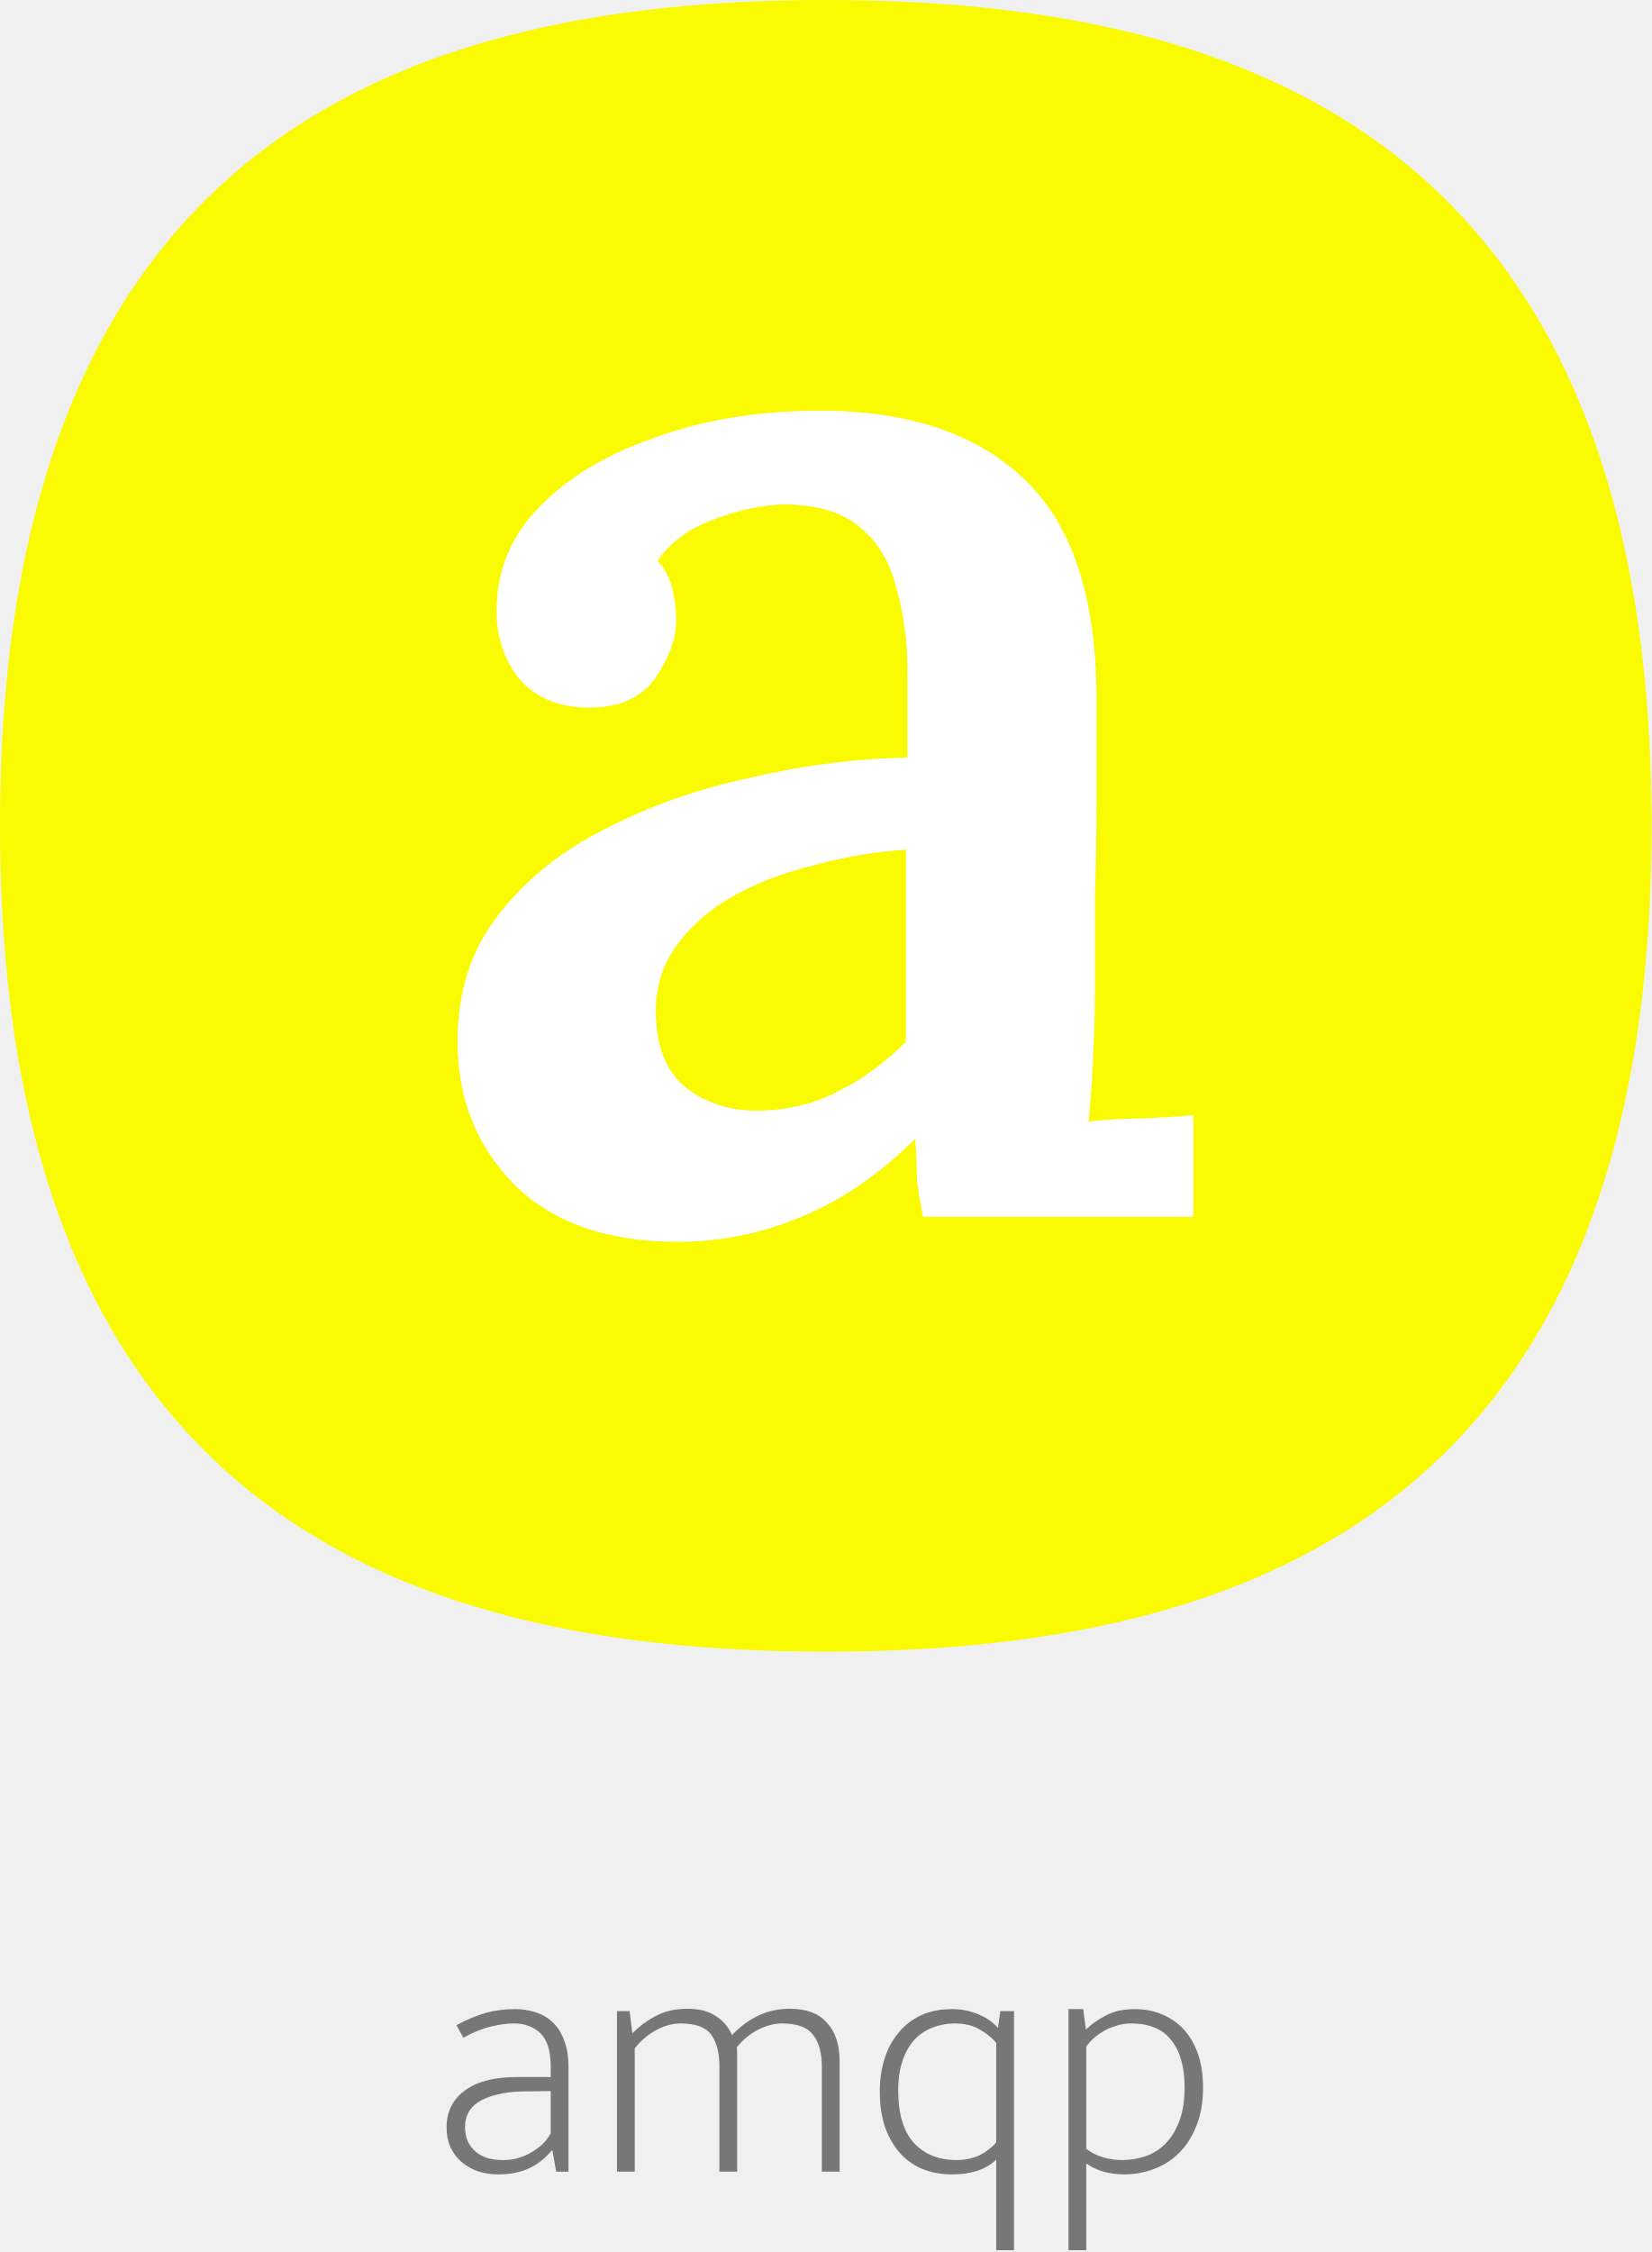
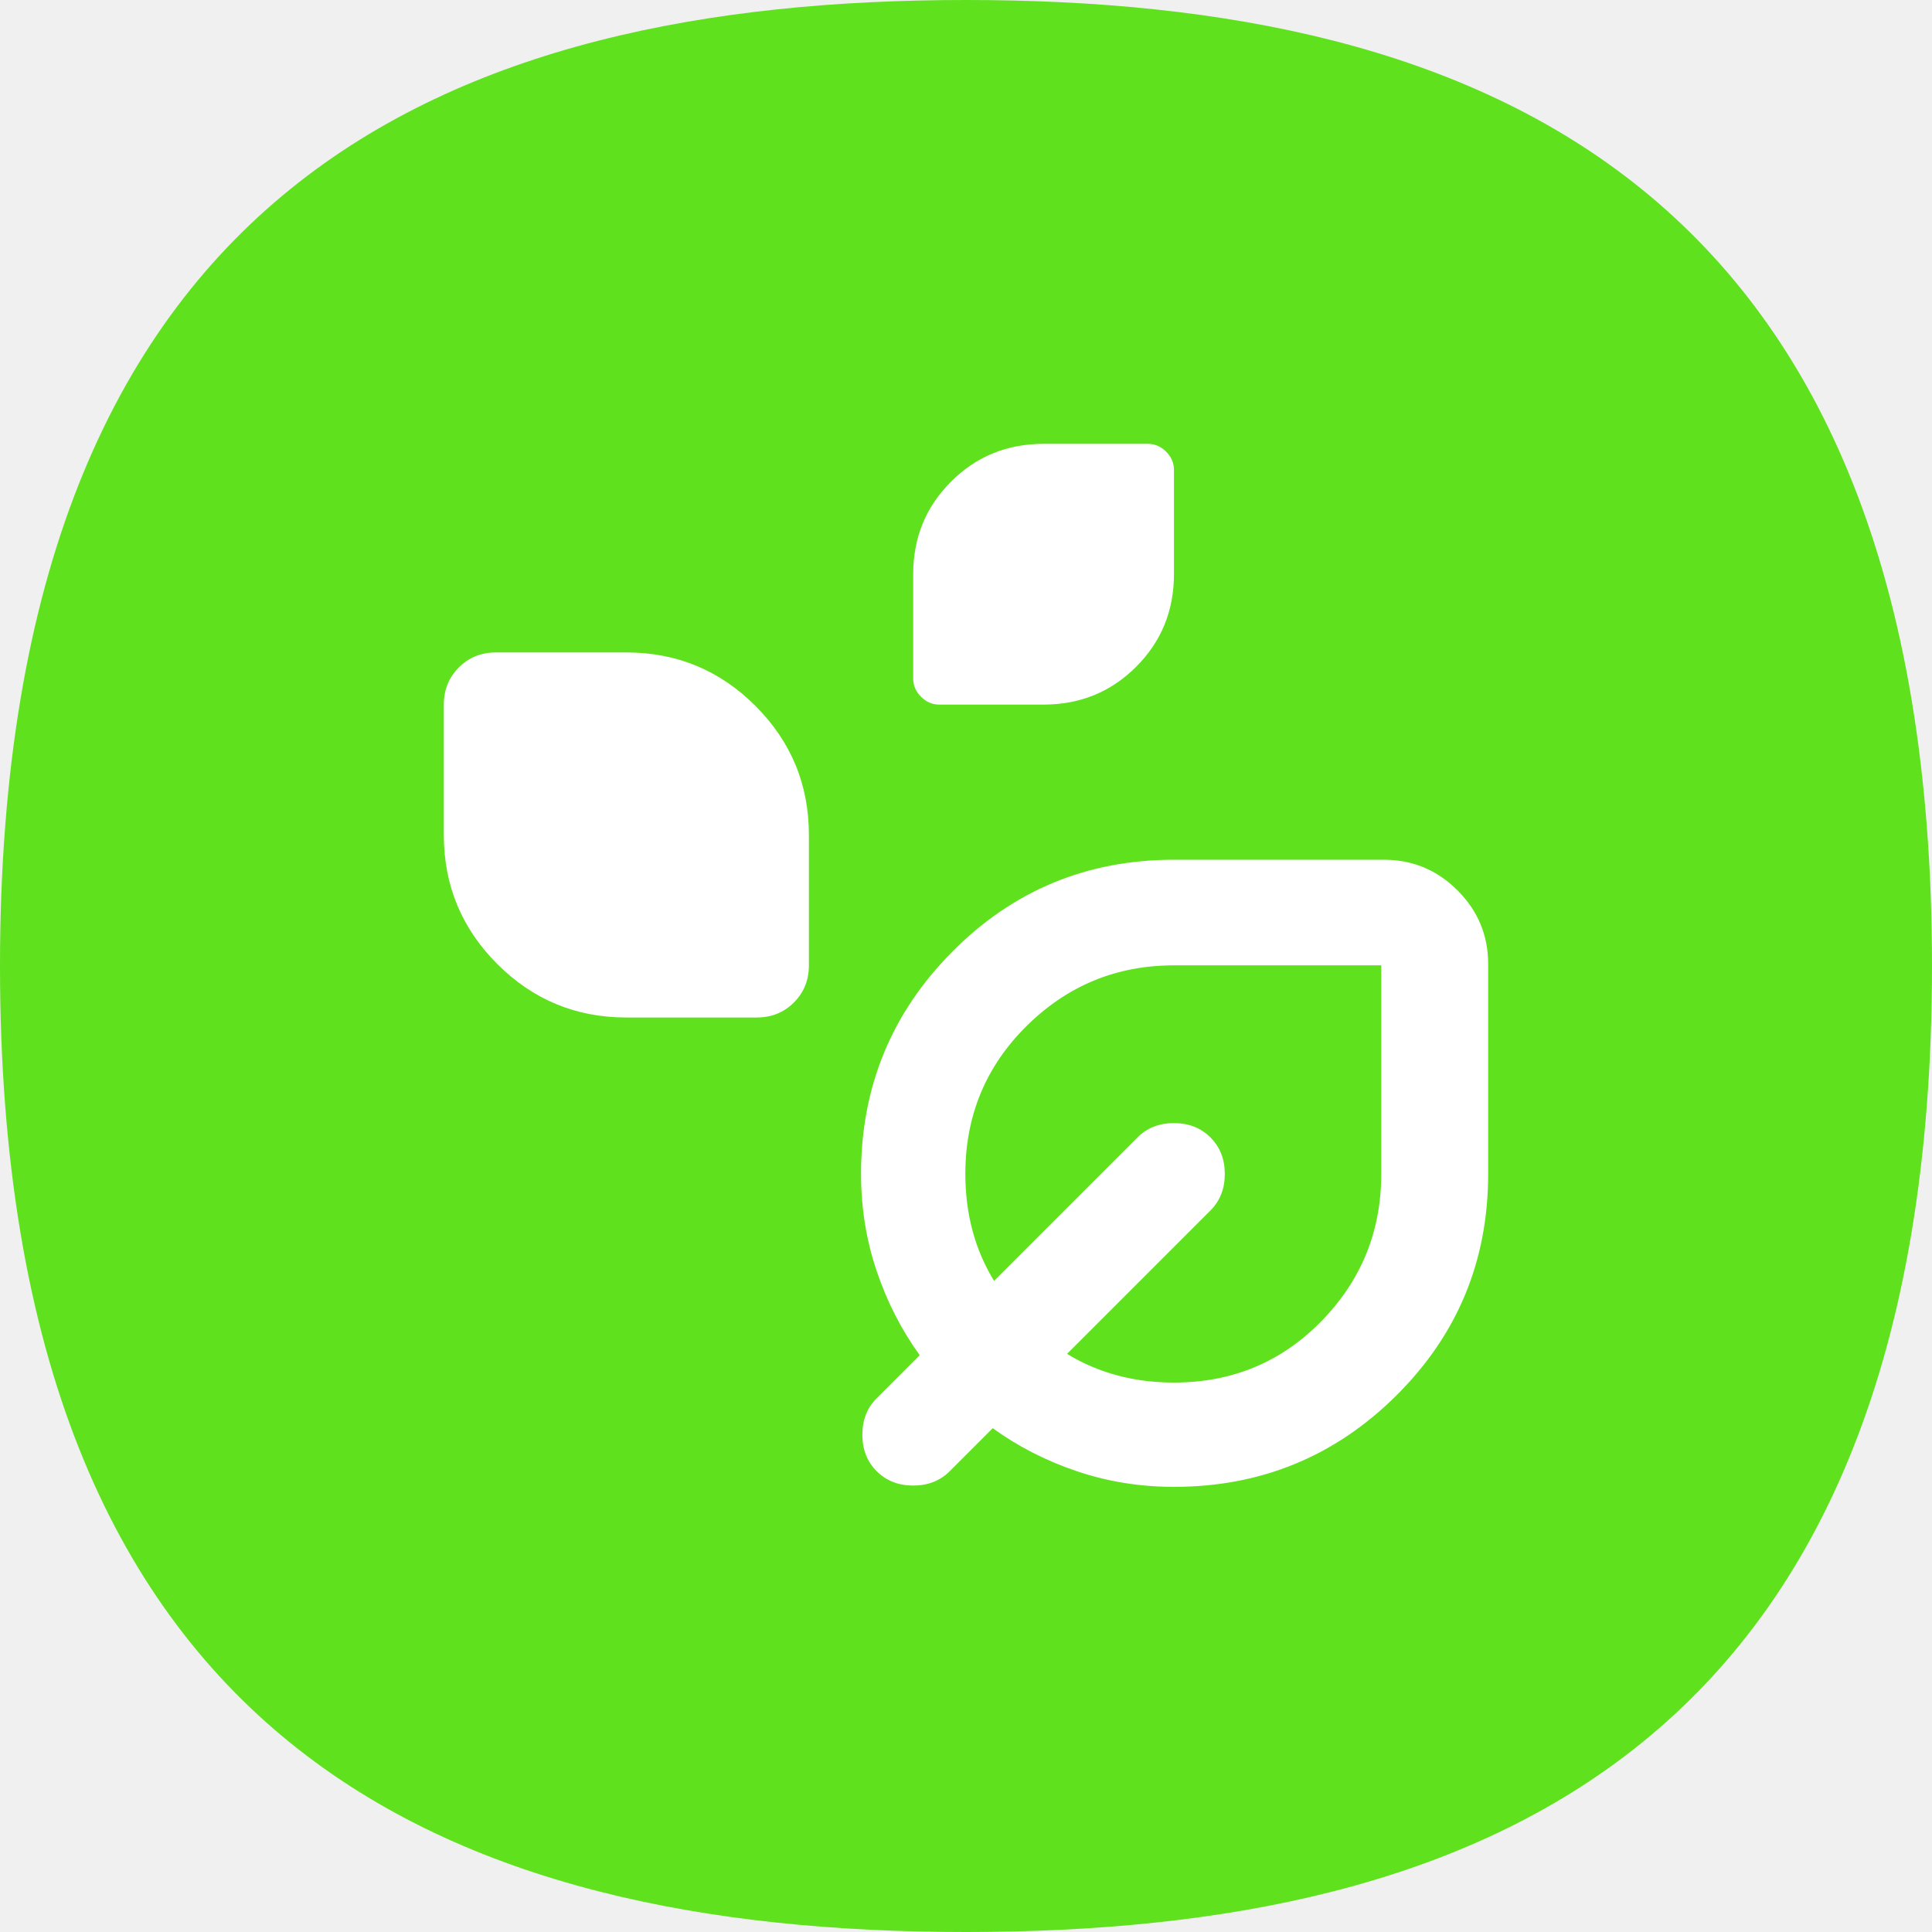
- <svg xmlns="http://www.w3.org/2000/svg" height="140" viewBox="0 0 740 1009" fill="#fafa00" style="margin: 0 auto">
-   <path d="M204.533 907.363C209.327 904.813 213.713 902.977 217.691 901.855C221.771 900.733 226.106 900.172 230.696 900.172C233.96 900.172 237.02 900.631 239.876 901.549C242.834 902.467 245.384 903.946 247.526 905.986C249.77 908.026 251.504 910.729 252.728 914.095C254.054 917.359 254.717 921.388 254.717 926.182V973H249.209L247.526 963.514H247.22C244.262 967.084 240.794 969.787 236.816 971.623C232.838 973.357 228.401 974.224 223.505 974.224C220.139 974.224 217.028 973.765 214.172 972.847C211.316 971.827 208.817 970.399 206.675 968.563C204.635 966.727 203.003 964.534 201.779 961.984C200.657 959.332 200.096 956.425 200.096 953.263C200.096 949.489 200.861 946.174 202.391 943.318C203.921 940.462 206.063 938.116 208.817 936.28C211.571 934.342 214.835 932.914 218.609 931.996C222.485 931.078 226.769 930.619 231.461 930.619H246.761V925.876C246.761 918.94 245.231 913.993 242.171 911.035C239.111 908.077 235.133 906.598 230.237 906.598C227.279 906.598 223.862 907.057 219.986 907.975C216.11 908.893 211.979 910.576 207.593 913.024L204.533 907.363ZM246.761 936.892L234.062 937.045C229.472 937.147 225.545 937.657 222.281 938.575C219.017 939.391 216.314 940.513 214.172 941.941C212.132 943.267 210.653 944.899 209.735 946.837C208.817 948.673 208.358 950.662 208.358 952.804C208.358 955.456 208.817 957.751 209.735 959.689C210.653 961.525 211.877 963.055 213.407 964.279C214.937 965.503 216.722 966.421 218.762 967.033C220.904 967.543 223.148 967.798 225.494 967.798C227.33 967.798 229.217 967.594 231.155 967.186C233.093 966.676 234.98 965.962 236.816 965.044C238.754 964.024 240.59 962.8 242.324 961.372C244.058 959.842 245.537 958.006 246.761 955.864V936.892ZM284.397 973H276.441V901.09H282.102L283.326 911.035C286.692 907.669 290.313 905.017 294.189 903.079C298.065 901.039 302.706 900.019 308.112 900.019C313.212 900.019 317.394 901.09 320.658 903.232C323.922 905.272 326.37 908.128 328.002 911.8C331.572 908.026 335.499 905.119 339.783 903.079C344.067 901.039 348.81 900.019 354.012 900.019C361.356 900.019 366.864 902.11 370.536 906.292C374.31 910.372 376.197 916.084 376.197 923.428V973H368.241V925.876C368.241 919.756 366.915 915.013 364.263 911.647C361.713 908.281 357.072 906.598 350.34 906.598C346.872 906.598 343.251 907.567 339.477 909.505C335.805 911.443 332.694 914.044 330.144 917.308C330.246 918.226 330.297 919.246 330.297 920.368C330.297 921.49 330.297 922.51 330.297 923.428V973H322.341V925.876C322.341 919.756 321.117 915.013 318.669 911.647C316.221 908.281 311.682 906.598 305.052 906.598C301.278 906.598 297.555 907.618 293.883 909.658C290.313 911.596 287.151 914.299 284.397 917.767V973ZM446.379 967.645C443.829 969.991 440.922 971.674 437.658 972.694C434.394 973.714 430.722 974.224 426.642 974.224C421.542 974.224 416.952 973.357 412.872 971.623C408.894 969.889 405.528 967.39 402.774 964.126C400.02 960.862 397.878 956.986 396.348 952.498C394.92 947.908 394.206 942.757 394.206 937.045C394.206 931.741 394.92 926.845 396.348 922.357C397.776 917.869 399.867 913.993 402.621 910.729C405.375 907.363 408.741 904.762 412.719 902.926C416.697 901.09 421.287 900.172 426.489 900.172C430.773 900.172 434.7 900.937 438.27 902.467C441.84 903.895 444.798 905.935 447.144 908.587L448.215 901.09H454.335V1008.19H446.379V967.645ZM446.379 915.319C444.543 913.075 442.095 911.086 439.035 909.352C436.077 907.516 432.303 906.598 427.713 906.598C424.245 906.598 420.981 907.21 417.921 908.434C414.861 909.556 412.158 911.341 409.812 913.789C407.568 916.237 405.783 919.348 404.457 923.122C403.131 926.896 402.468 931.384 402.468 936.586C402.468 947.194 404.814 955.048 409.506 960.148C414.3 965.248 420.624 967.798 428.478 967.798C432.558 967.798 436.128 967.033 439.188 965.503C442.248 963.871 444.645 961.984 446.379 959.842V915.319ZM503.853 974.224C500.487 974.224 497.325 973.816 494.367 973C491.409 972.082 488.859 970.858 486.717 969.328V1008.19H478.761V900.172H485.34L486.564 909.352C488.91 907.006 491.868 904.915 495.438 903.079C499.008 901.141 503.343 900.172 508.443 900.172C512.829 900.172 516.858 900.937 520.53 902.467C524.304 903.997 527.568 906.241 530.322 909.199C533.076 912.157 535.218 915.829 536.748 920.215C538.278 924.601 539.043 929.599 539.043 935.209C539.043 941.941 538.023 947.755 535.983 952.651C534.045 957.547 531.393 961.627 528.027 964.891C524.763 968.053 520.989 970.399 516.705 971.929C512.523 973.459 508.239 974.224 503.853 974.224ZM506.76 906.598C504.414 906.598 502.17 906.955 500.028 907.669C497.988 908.281 496.101 909.097 494.367 910.117C492.633 911.137 491.103 912.259 489.777 913.483C488.451 914.707 487.431 915.88 486.717 917.002V962.749C488.961 964.483 491.46 965.758 494.214 966.574C497.07 967.39 499.926 967.798 502.782 967.798C506.352 967.798 509.82 967.237 513.186 966.115C516.552 964.993 519.51 963.157 522.06 960.607C524.712 957.955 526.803 954.589 528.333 950.509C529.965 946.327 530.781 941.227 530.781 935.209C530.781 926.131 528.792 919.093 524.814 914.095C520.938 909.097 514.92 906.598 506.76 906.598Z" fill="#777" />
-   <path d="M0 370C0 70 173 0 370 0C567 0 740 70 740 370C740 670 567 740 370 740C173 740 0 670 0 370Z" fill="#FAFA00" />
-   <path d="M413.6 545.2C412.2 538.2 411.267 532.367 410.8 527.7C410.8 522.567 410.567 516.733 410.1 510.2C394.233 526.067 377.2 537.733 359 545.2C341.267 552.667 322.833 556.4 303.7 556.4C271.967 556.4 247.467 547.767 230.2 530.5C213.4 513.233 205 492 205 466.8C205 444.4 211.067 425.5 223.2 410.1C235.333 394.233 251.2 381.4 270.8 371.6C290.4 361.333 312.1 353.633 335.9 348.5C359.7 342.9 383.267 339.867 406.6 339.4V300.9C406.6 287.367 404.967 275 401.7 263.8C398.9 252.133 393.533 243.033 385.6 236.5C377.667 229.5 366 226 350.6 226C340.333 226.467 329.833 228.8 319.1 233C308.833 236.733 300.667 242.8 294.6 251.2C298.333 255.4 300.667 260.067 301.6 265.2C302.533 269.867 303 274.067 303 277.8C303 286.2 299.733 295.067 293.2 304.4C286.667 313.267 276.167 317.467 261.7 317C249.1 316.533 239.3 312.1 232.3 303.7C225.767 295.3 222.5 285.267 222.5 273.6C222.5 255.867 228.8 240.467 241.4 227.4C254.467 213.867 271.967 203.367 293.9 195.9C315.833 187.967 340.333 184 367.4 184C407.533 184 438.333 194.5 459.8 215.5C481.267 236.5 491.767 270.1 491.3 316.3C491.3 332.633 491.3 347.567 491.3 361.1C491.3 374.167 491.067 387.467 490.6 401C490.6 414.067 490.6 428.767 490.6 445.1C490.6 452.1 490.367 460.967 489.9 471.7C489.433 481.967 488.733 492.233 487.8 502.5C496.2 501.567 504.6 501.1 513 501.1C521.867 500.633 529.1 500.167 534.7 499.7V545.2H413.6ZM405.9 380.7C391.9 381.633 378.133 383.967 364.6 387.7C351.067 390.967 338.933 395.633 328.2 401.7C317.467 407.767 308.833 415.467 302.3 424.8C296.233 433.667 293.433 443.933 293.9 455.6C294.367 470.067 299.033 480.8 307.9 487.8C316.767 494.333 327.033 497.6 338.7 497.6C352.233 497.6 364.367 494.8 375.1 489.2C386.3 483.6 396.567 476.133 405.9 466.8C405.9 462.133 405.9 457.233 405.9 452.1C405.9 446.967 405.9 441.833 405.9 436.7C405.9 430.167 405.9 422 405.9 412.2C405.9 402.4 405.9 391.9 405.9 380.7Z" fill="white" />
+ <svg xmlns="http://www.w3.org/2000/svg" width="100" height="100" viewBox="0 0 740 740" fill="#5FE11E">
+   <path d="M0 370C0 70 173 0 370 0C567 0 740 70 740 370C740 670 567 740 370 740C173 740 0 670 0 370Z" />
+   <path d="M359.763 269.875C357.099 269.875 354.769 268.876 352.772 266.879C350.774 264.881 349.775 262.551 349.775 259.888V219.938C349.775 205.955 354.603 194.137 364.257 184.482C373.912 174.827 385.73 170 399.713 170H439.663C442.326 170 444.657 170.999 446.654 172.996C448.652 174.994 449.65 177.324 449.65 179.988V219.938C449.65 233.92 444.823 245.739 435.169 255.393C425.514 265.048 413.695 269.875 399.713 269.875H359.763ZM239.913 389.725C220.603 389.725 204.124 382.901 190.474 369.251C176.825 355.601 170 339.122 170 319.813V269.875C170 264.216 171.914 259.471 175.743 255.643C179.571 251.814 184.315 249.9 189.975 249.9H239.913C259.222 249.9 275.701 256.725 289.351 270.375C303 284.024 309.825 300.504 309.825 319.813V369.75C309.825 375.41 307.911 380.154 304.082 383.983C300.254 387.811 295.51 389.725 289.85 389.725H239.913ZM449.65 569.501C436.667 569.501 424.265 567.503 412.447 563.508C400.628 559.513 389.892 554.02 380.237 547.029L363.758 563.508C360.096 567.17 355.435 569.001 349.775 569.001C344.116 569.001 339.455 567.17 335.793 563.508C332.131 559.846 330.3 555.185 330.3 549.526C330.3 543.866 332.131 539.205 335.793 535.543L352.272 519.064C345.281 509.409 339.788 498.672 335.793 486.854C331.798 475.035 329.8 462.634 329.8 449.65C329.8 416.359 341.452 387.978 364.757 364.507C388.061 341.036 416.359 329.301 449.65 329.301H530.05C541.036 329.301 550.441 333.213 558.265 341.036C566.088 348.86 570 358.265 570 369.251V449.65C570 482.942 558.265 511.24 534.794 534.544C511.323 557.849 482.942 569.501 449.65 569.501ZM449.65 529.551C471.956 529.551 490.766 521.727 506.08 506.08C521.394 490.433 529.051 471.623 529.051 449.65V369.75H449.65C427.678 369.75 408.868 377.491 393.221 392.971C377.574 408.452 369.75 427.345 369.75 449.65C369.75 457.308 370.666 464.548 372.497 471.373C374.328 478.198 377.074 484.607 380.737 490.599L435.668 435.668C439.33 432.006 443.991 430.175 449.65 430.175C455.31 430.175 459.971 432.006 463.633 435.668C467.295 439.33 469.126 443.991 469.126 449.65C469.126 455.31 467.295 459.971 463.633 463.633L408.702 518.564C414.694 522.226 421.103 524.973 427.928 526.804C434.752 528.635 441.993 529.551 449.65 529.551Z" fill="white" />
</svg>
